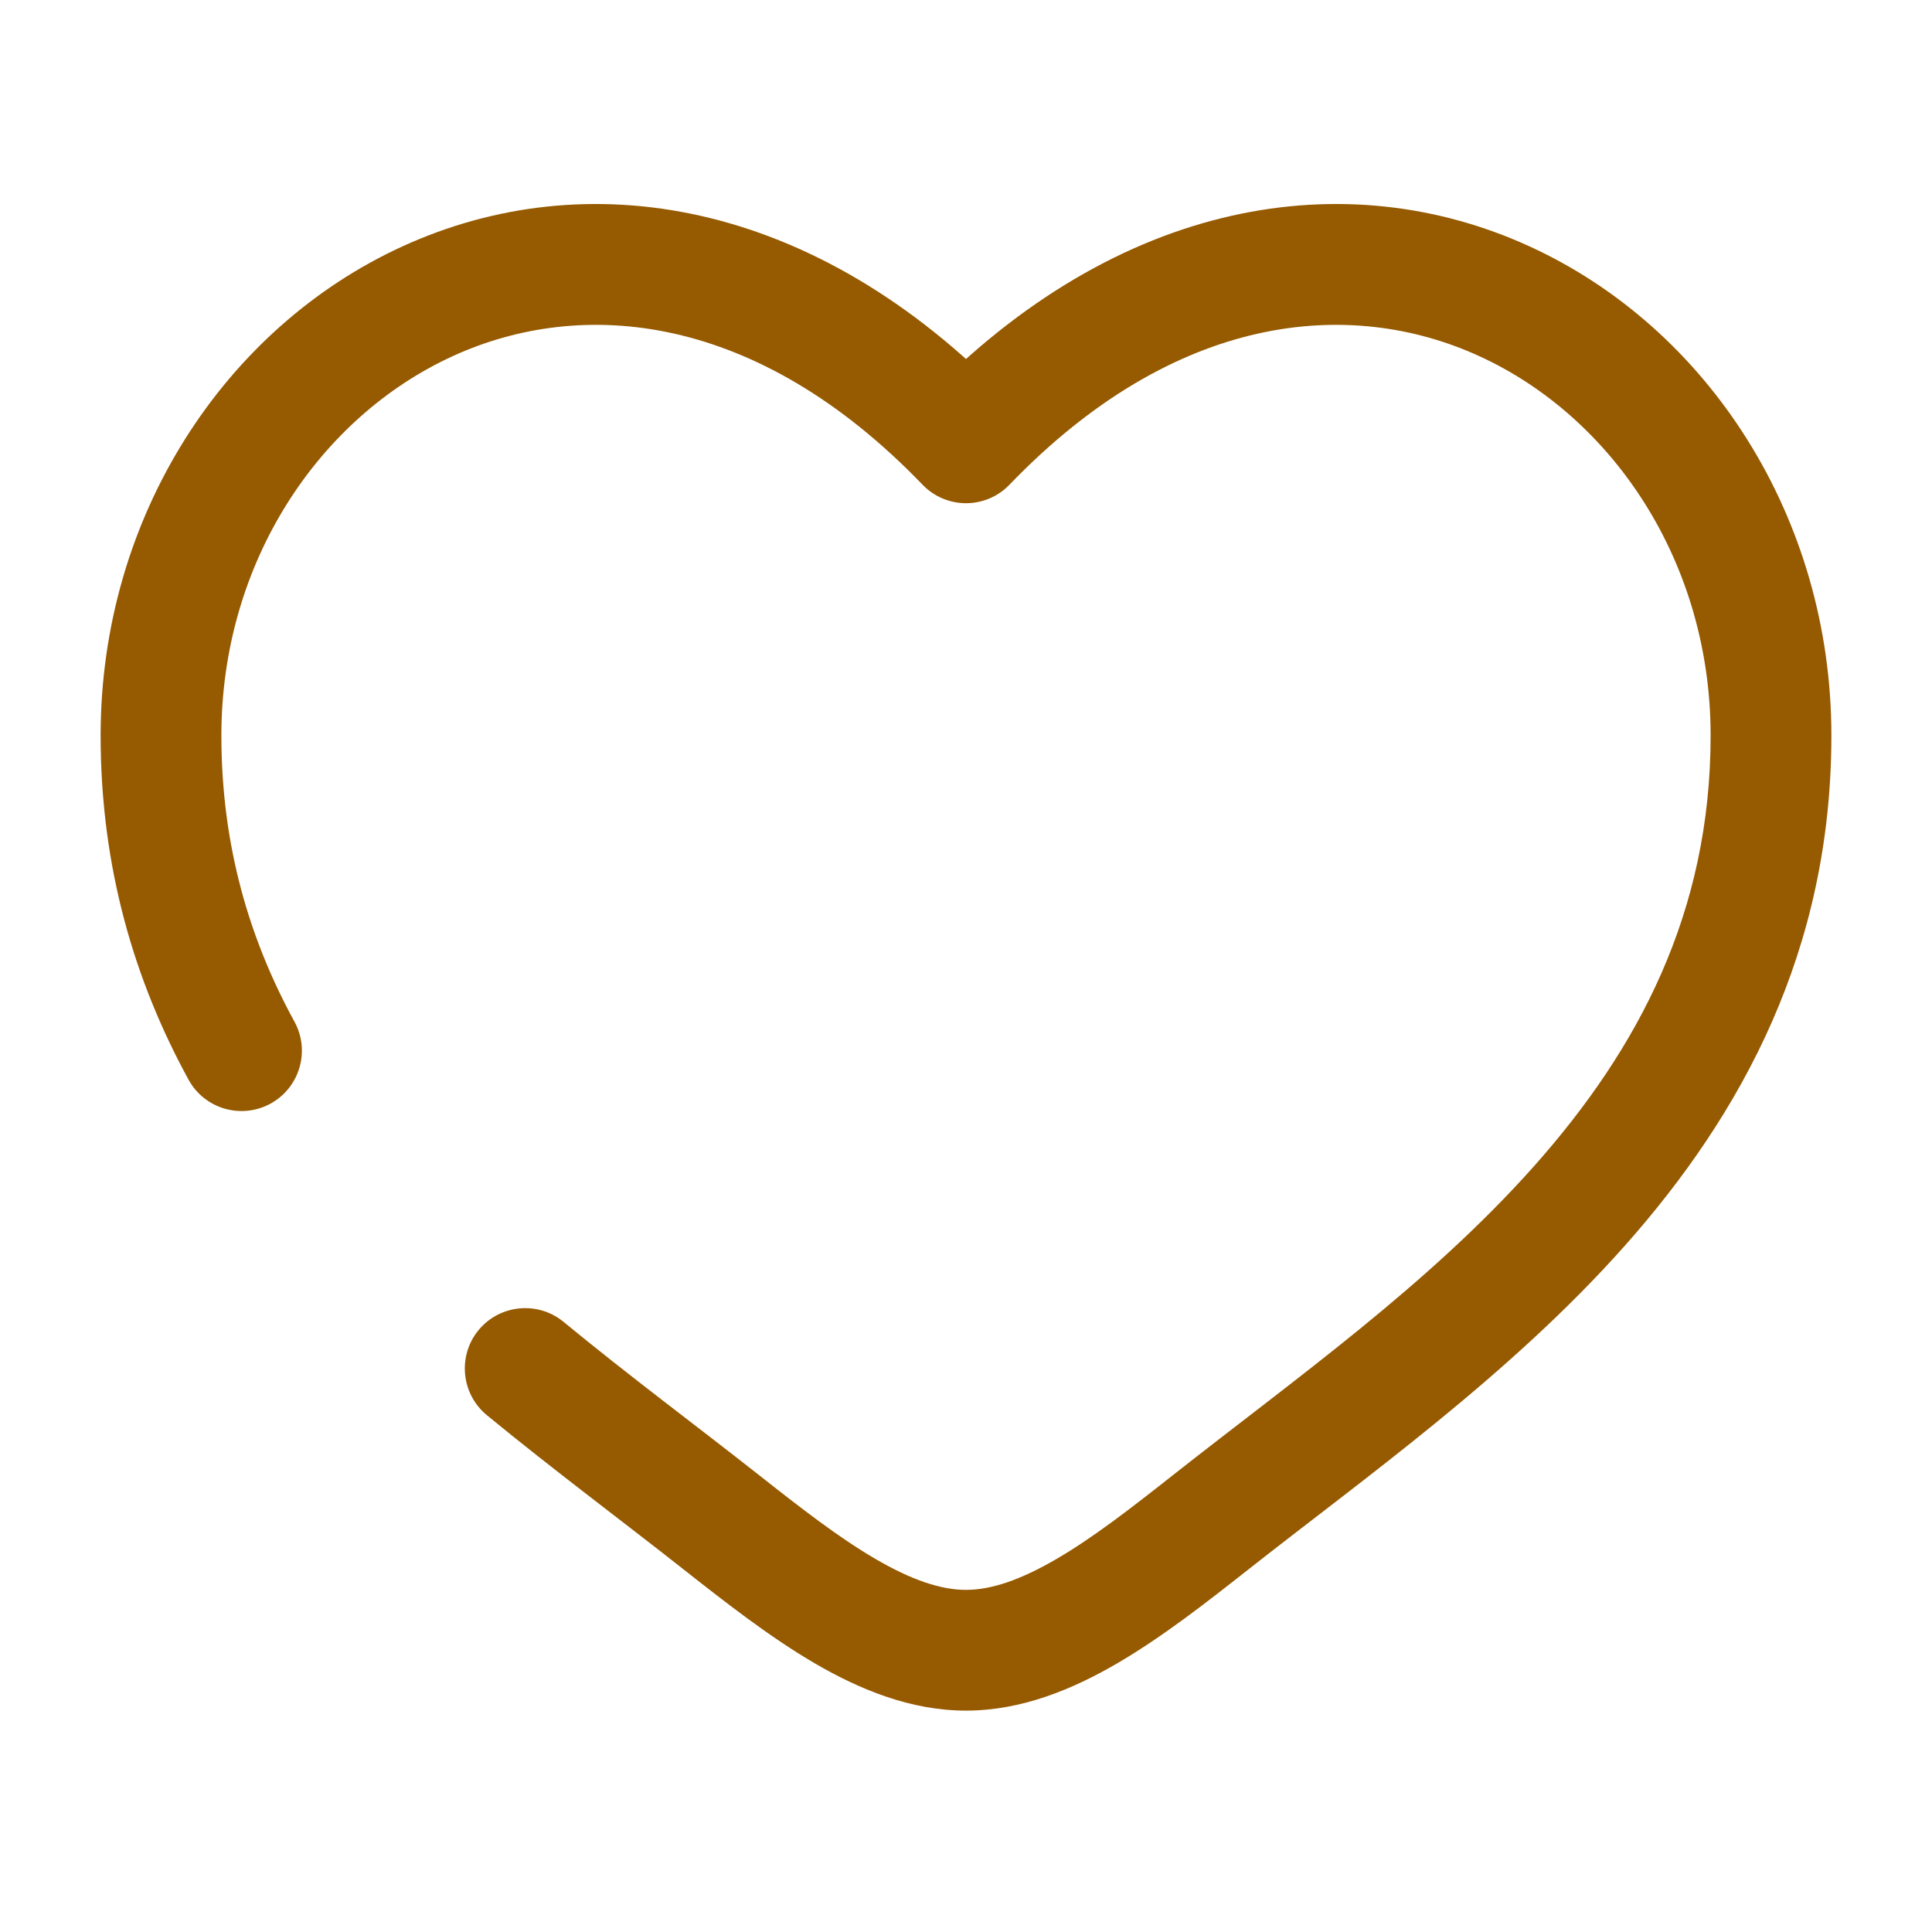
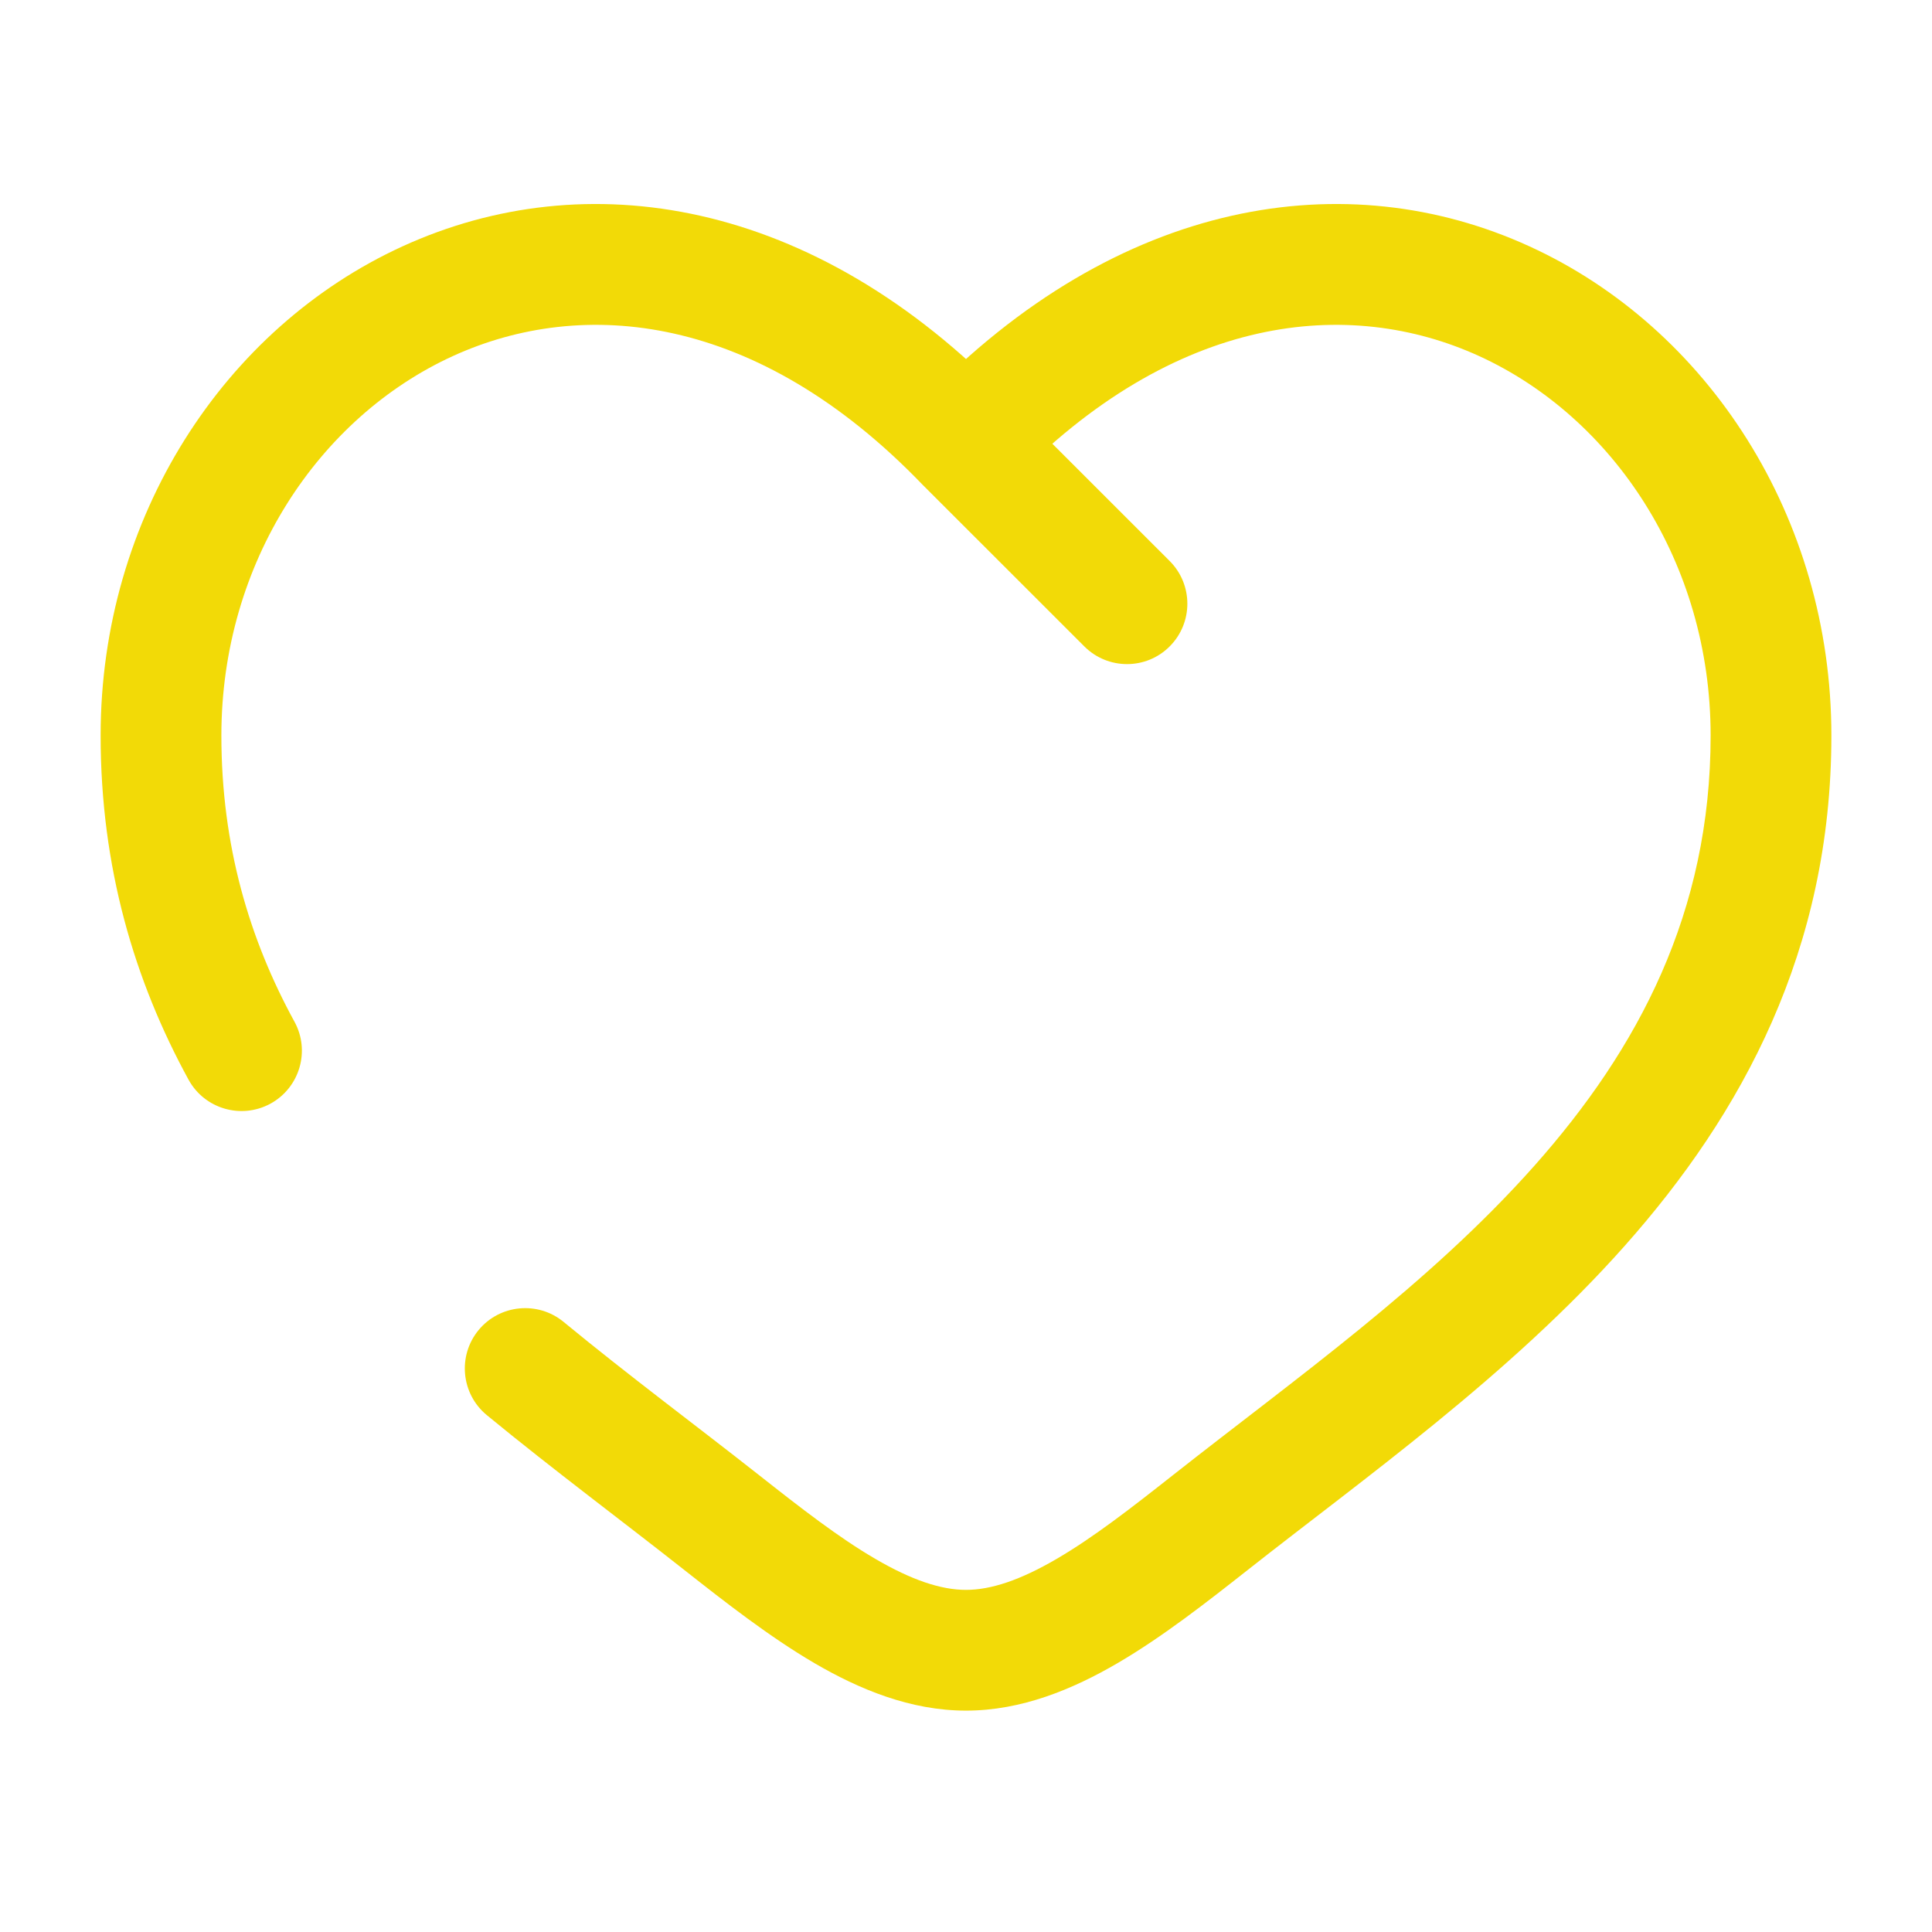
<svg xmlns="http://www.w3.org/2000/svg" width="800px" height="800px" viewBox="0 0 24 24" fill="none">
  <g id="SVGRepo_bgCarrier" stroke-width="0" />
  <g id="SVGRepo_tracerCarrier" stroke-linecap="round" stroke-linejoin="round" />
  <g id="SVGRepo_iconCarrier">
-     <path d="M8.962 18.911L9.426 18.322L8.962 18.911ZM12 5.501L11.46 6.021C11.601 6.168 11.796 6.251 12 6.251C12.204 6.251 12.399 6.168 12.54 6.021L12 5.501ZM15.038 18.911L15.503 19.5L15.038 18.911ZM7.001 16.421C6.681 16.158 6.208 16.204 5.945 16.523C5.682 16.843 5.728 17.316 6.047 17.579L7.001 16.421ZM2.342 13.412C2.541 13.775 2.996 13.908 3.36 13.71C3.723 13.511 3.857 13.055 3.658 12.692L2.342 13.412ZM2.75 9.137C2.75 6.986 3.965 5.183 5.624 4.424C7.236 3.687 9.402 3.883 11.46 6.021L12.54 4.981C10.098 2.444 7.264 2.025 5.001 3.06C2.785 4.073 1.25 6.425 1.25 9.137H2.75ZM8.497 19.5C9.01 19.904 9.56 20.334 10.117 20.66C10.674 20.985 11.31 21.25 12 21.25V19.75C11.69 19.75 11.326 19.629 10.874 19.365C10.421 19.101 9.952 18.737 9.426 18.322L8.497 19.5ZM15.503 19.5C16.929 18.375 18.753 17.087 20.183 15.476C21.64 13.836 22.75 11.803 22.75 9.137H21.25C21.25 11.335 20.351 13.028 19.062 14.48C17.747 15.96 16.09 17.127 14.574 18.322L15.503 19.5ZM22.75 9.137C22.75 6.425 21.215 4.073 18.999 3.06C16.736 2.025 13.902 2.444 11.46 4.981L12.54 6.021C14.598 3.883 16.764 3.687 18.376 4.424C20.035 5.183 21.25 6.986 21.25 9.137H22.75ZM14.574 18.322C14.048 18.737 13.579 19.101 13.126 19.365C12.674 19.629 12.31 19.75 12 19.75V21.25C12.69 21.25 13.326 20.985 13.883 20.66C14.441 20.334 14.99 19.904 15.503 19.5L14.574 18.322ZM9.426 18.322C8.63 17.695 7.821 17.096 7.001 16.421L6.047 17.579C6.878 18.262 7.755 18.914 8.497 19.5L9.426 18.322ZM3.658 12.692C3.097 11.666 2.75 10.503 2.75 9.137H1.25C1.25 10.775 1.67 12.183 2.342 13.412L3.658 12.692Z" fill="#965A00" />
+     <path d="M12 5.501L11.46 6.021C11.463 6.024 11.466 6.028 11.47 6.031L12 5.501ZM8.962 18.911L8.497 19.5L8.962 18.911ZM15.038 18.911L14.574 18.322L15.038 18.911ZM7.001 16.421C6.681 16.158 6.208 16.204 5.945 16.523C5.682 16.843 5.728 17.316 6.047 17.579L7.001 16.421ZM2.342 13.412C2.541 13.775 2.996 13.908 3.36 13.71C3.723 13.511 3.857 13.055 3.658 12.692L2.342 13.412ZM13.47 8.03C13.763 8.323 14.238 8.323 14.53 8.03C14.823 7.737 14.823 7.262 14.53 6.969L13.47 8.03ZM2.75 9.137C2.75 6.986 3.965 5.183 5.624 4.424C7.236 3.687 9.402 3.883 11.46 6.021L12.54 4.981C10.098 2.444 7.264 2.025 5.001 3.06C2.785 4.073 1.25 6.425 1.25 9.137H2.75ZM8.497 19.5C9.01 19.904 9.56 20.334 10.117 20.66C10.674 20.985 11.31 21.25 12 21.25V19.75C11.69 19.75 11.326 19.629 10.874 19.365C10.421 19.101 9.952 18.737 9.426 18.322L8.497 19.5ZM15.503 19.5C16.929 18.375 18.753 17.087 20.183 15.476C21.64 13.836 22.75 11.803 22.75 9.137H21.25C21.25 11.335 20.351 13.028 19.062 14.48C17.747 15.96 16.09 17.127 14.574 18.322L15.503 19.5ZM22.75 9.137C22.75 6.425 21.215 4.073 18.999 3.06C16.736 2.025 13.902 2.444 11.46 4.981L12.54 6.021C14.598 3.883 16.764 3.687 18.376 4.424C20.035 5.183 21.25 6.986 21.25 9.137H22.75ZM14.574 18.322C14.048 18.737 13.579 19.101 13.126 19.365C12.674 19.629 12.31 19.75 12 19.75V21.25C12.69 21.25 13.326 20.985 13.883 20.66C14.441 20.334 14.99 19.904 15.503 19.5L14.574 18.322ZM9.426 18.322C8.63 17.695 7.821 17.096 7.001 16.421L6.047 17.579C6.878 18.262 7.755 18.914 8.497 19.5L9.426 18.322ZM3.658 12.692C3.097 11.666 2.75 10.503 2.75 9.137H1.25C1.25 10.775 1.67 12.183 2.342 13.412L3.658 12.692ZM11.47 6.031L13.47 8.03L14.53 6.969L12.53 4.97L11.47 6.031Z" fill="#F2DA07" />
  </g>
</svg>
